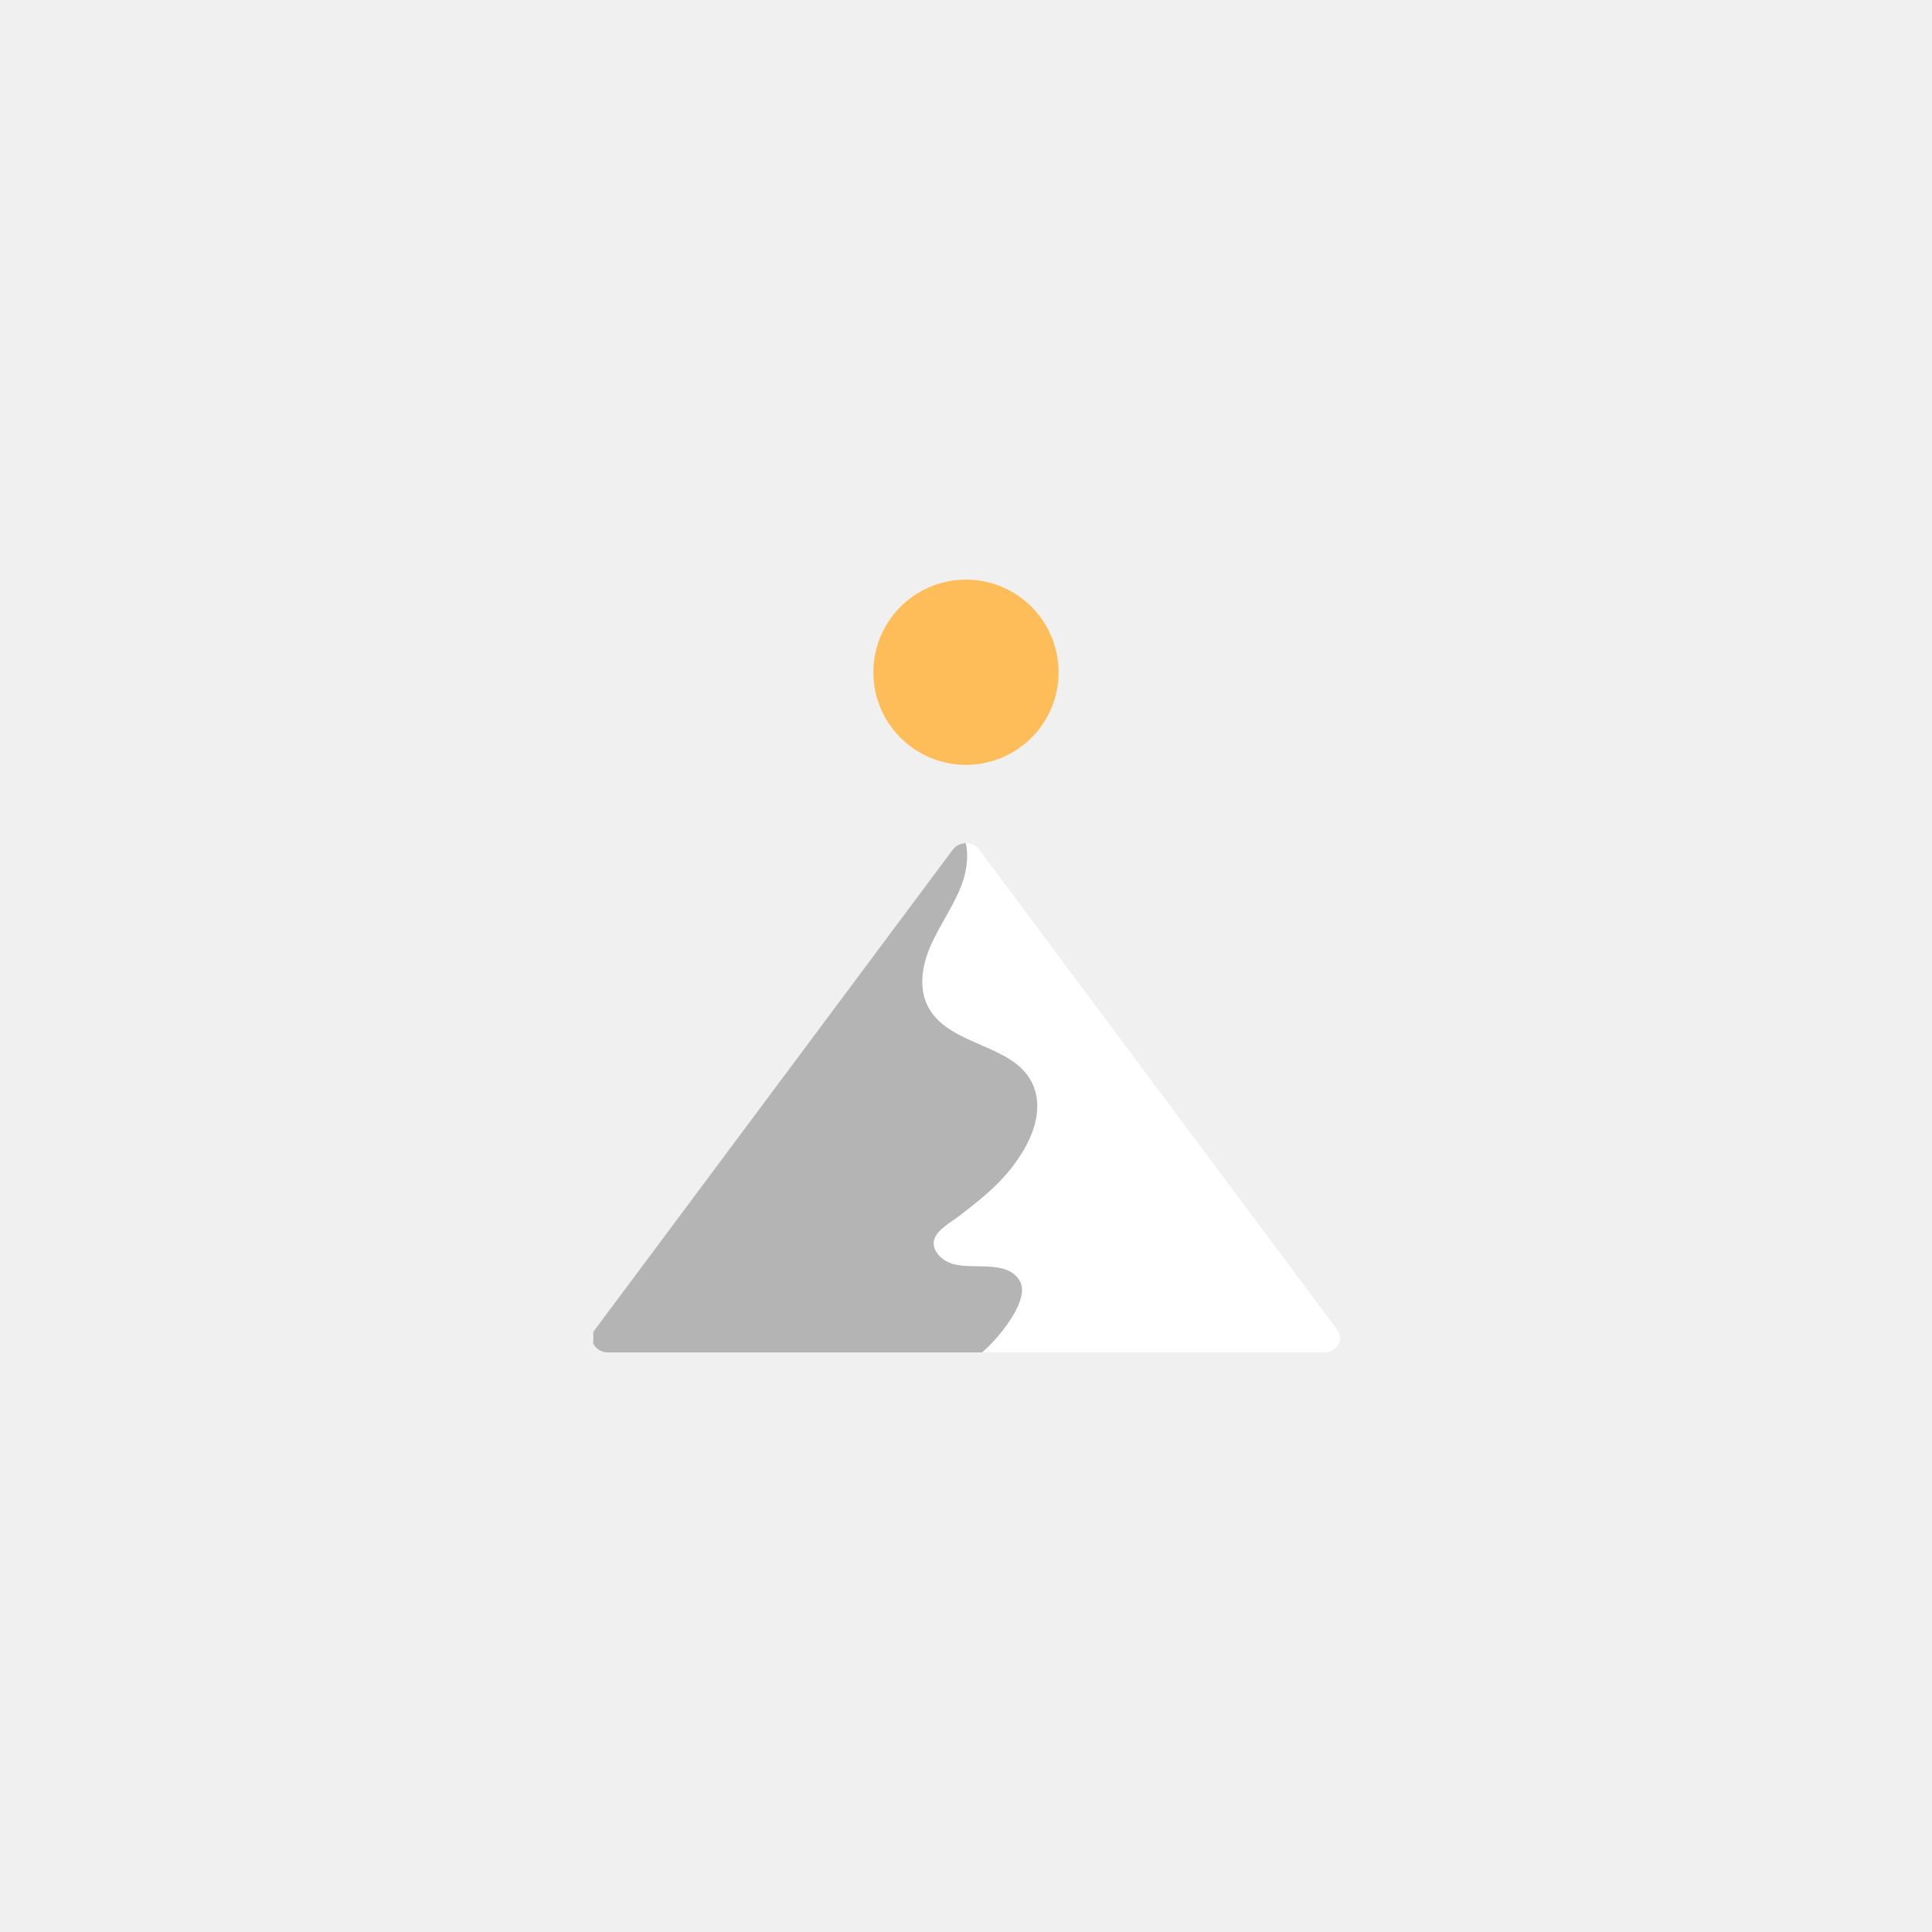
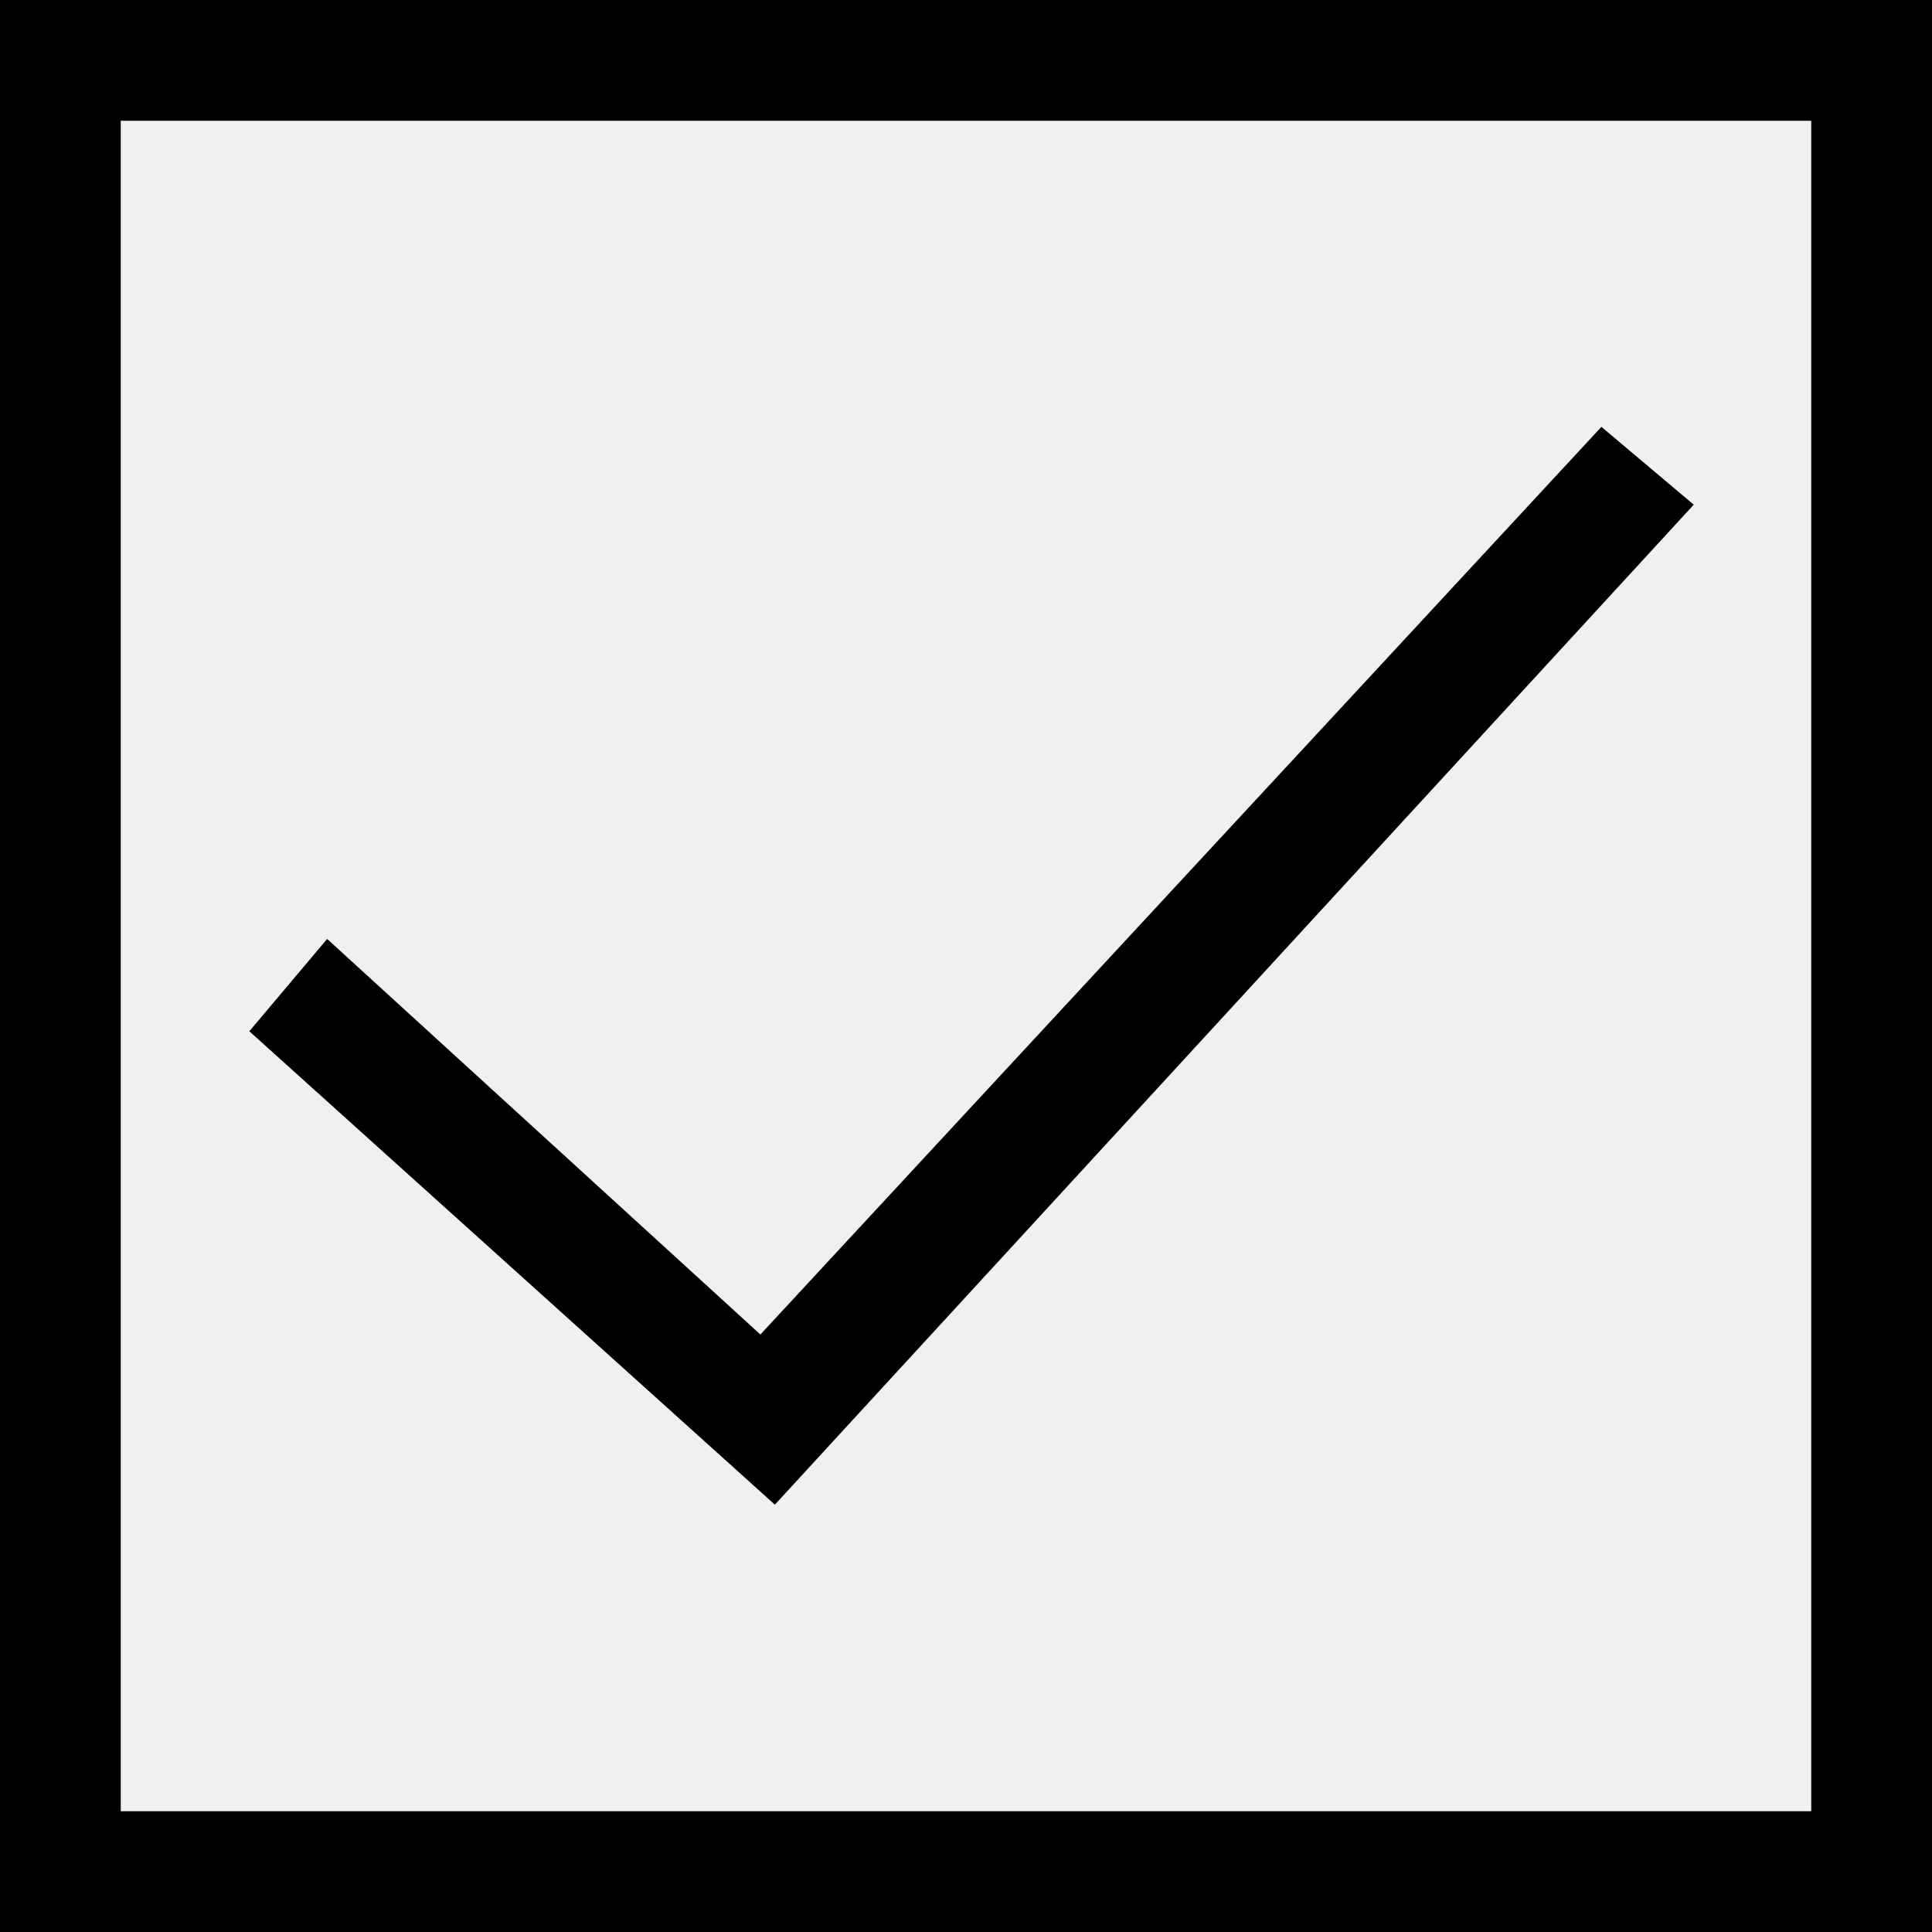
- <svg viewBox="0 0 375 375">
-   <defs>
-     <clipPath id="vant-vant-markbbg__a">
-       <path d="M114.906 163h145.5v99.5h-145.5Zm0 0" />
-     </clipPath>
-     <clipPath id="vant-vant-markbbg__b">
-       <path d="M115 163.664h87V262.5h-87Zm0 0" />
-     </clipPath>
-     <clipPath id="vant-vant-markbbg__c">
-       <path d="M257.004 262.5H117.992c-2.472 0-3.937-2.523-2.547-4.387l69.504-93.218c.574-.77 1.528-1.23 2.547-1.23 1.024 0 1.977.46 2.55 1.23l69.505 93.218c1.39 1.864-.074 4.387-2.547 4.387m0 0" />
-     </clipPath>
-     <clipPath id="vant-vant-markbbg__d">
-       <path d="M169 112.5h37V149h-37Zm0 0" />
-     </clipPath>
-   </defs>
-   <g clip-path="url(#vant-vant-markbbg__a)">
-     <path fill="#fff" d="M257.004 262.5H117.992c-2.472 0-3.937-2.523-2.547-4.387l69.504-93.218c.574-.77 1.528-1.23 2.547-1.23 1.024 0 1.977.46 2.55 1.23l69.505 93.218c1.39 1.864-.074 4.387-2.547 4.387m0 0" />
-   </g>
-   <g clip-path="url(#vant-vant-markbbg__b)">
-     <g clip-path="url(#vant-vant-markbbg__c)">
-       <path fill="#b4b4b4" d="M173.887 269.707c-19.407 1.492-38.887-1.039-58.164-3.566-2.086-10.172 1.504-20.621 6.355-29.98s11.02-18.2 14.606-28.02c3.574-9.793 4.523-20.407 9.59-29.637 3-5.461 7.445-10.238 12.78-13.922 3.9-2.691 8.372-4.57 13.005-5.96 4.418-1.325 8.722-3.415 12.53-.063 3.52 3.101 3.74 8.273 2.29 12.535-1.445 4.261-4.246 8.031-6.106 12.16-1.863 4.125-2.687 9.059-.203 12.902 3.446 5.328 11.032 6.352 16.094 9.906 6.184 4.336 5.5 11.184 2.16 16.946-3.207 5.52-7.383 9.004-12.648 13.008-1.563 1.191-4.121 2.566-4.793 4.418-.735 2.043 1.238 4.183 3.472 4.875 3.95 1.222 10.665-.88 13.079 3.308 2.023 3.508-3.454 10.11-5.926 12.594-4.5 4.512-11.45 7.98-18.121 8.492Zm0 0" />
-     </g>
-   </g>
-   <g clip-path="url(#vant-vant-markbbg__d)">
-     <path fill="#ffbd59" d="M205.477 130.48q0 .884-.086 1.762a19 19 0 0 1-.258 1.746 17 17 0 0 1-.43 1.711 17.93 17.93 0 0 1-7.215 9.73 19 19 0 0 1-1.515.91q-.78.416-1.594.755-.816.334-1.66.594-.85.255-1.715.43-.862.168-1.742.257-.88.087-1.766.086a17.7 17.7 0 0 1-3.504-.344 19 19 0 0 1-1.715-.43 19 19 0 0 1-1.66-.593 19 19 0 0 1-1.594-.754 19 19 0 0 1-1.515-.91q-.732-.488-1.418-1.051a17.93 17.93 0 0 1-6.57-13.898q-.001-.884.085-1.762.09-.879.258-1.746.172-.868.43-1.711a18 18 0 0 1 1.348-3.258c.277-.52.582-1.024.906-1.512q.493-.731 1.05-1.418.563-.68 1.188-1.308c.414-.414.852-.809 1.305-1.184q.686-.561 1.418-1.05a18 18 0 0 1 3.11-1.66 18 18 0 0 1 1.66-.599 18.6 18.6 0 0 1 3.456-.687 19 19 0 0 1 1.762-.086q.886.002 1.766.086.88.087 1.742.262.866.171 1.715.425.844.258 1.66.598a18 18 0 0 1 4.527 2.71q.681.563 1.305 1.185.626.628 1.187 1.308.559.686 1.051 1.418a18.1 18.1 0 0 1 2.941 8.227q.089.878.087 1.761m0 0" />
+ <svg xmlns="http://www.w3.org/2000/svg" width="400" height="400" viewBox="0 0 400 400" id="svg2" version="1.1">
+   <defs id="defs4" />
+   <g id="layer1" transform="translate(0,-652.3622)">
+     <path id="check" d="m 1.5e-6,652.362 0,400 400,0 0,-25 0,-375 z m 25,25 350,0 0,350 -350,0 z m 306.557,63.375 -174.127,187.92 -89.695,-81.897 -16.115,19.113 108.809,98.012 190.242,-207.035 z" style="opacity:1;fill:#000000;fill-opacity:1;stroke:none;stroke-width:25;stroke-miterlimit:4;stroke-dasharray:none;stroke-dashoffset:0;stroke-opacity:1">
+       </path>
  </g>
</svg>
